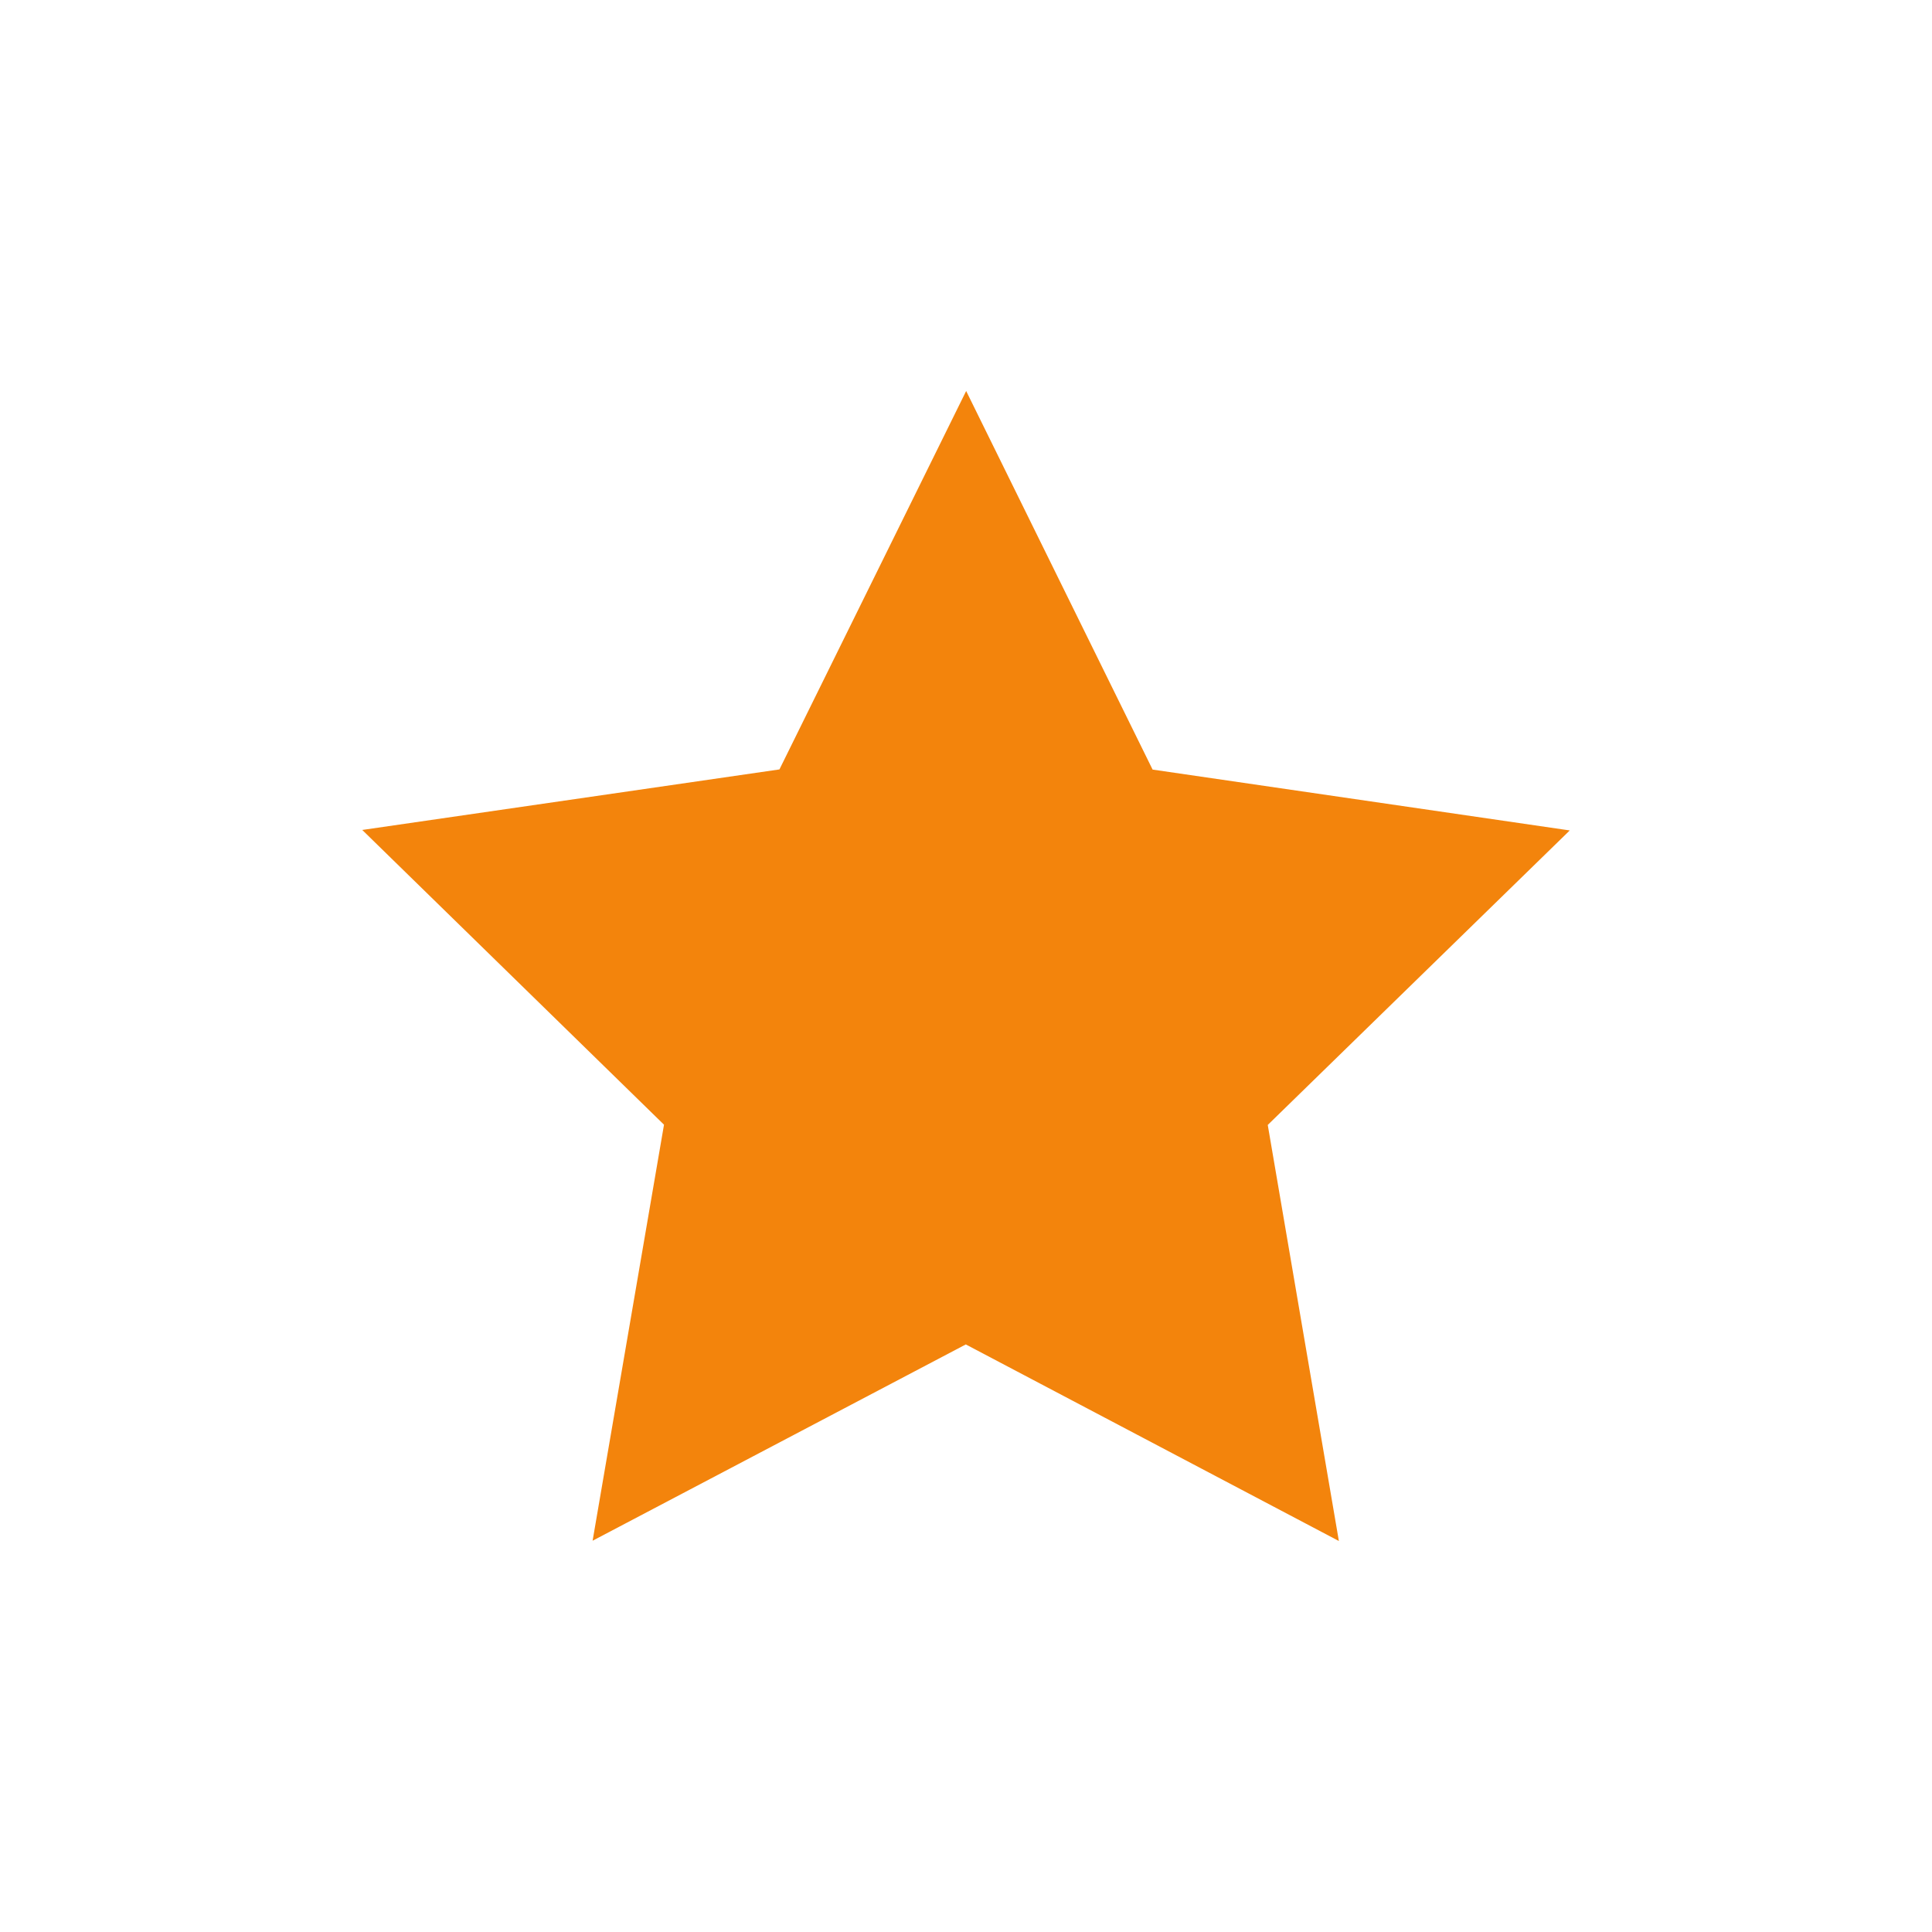
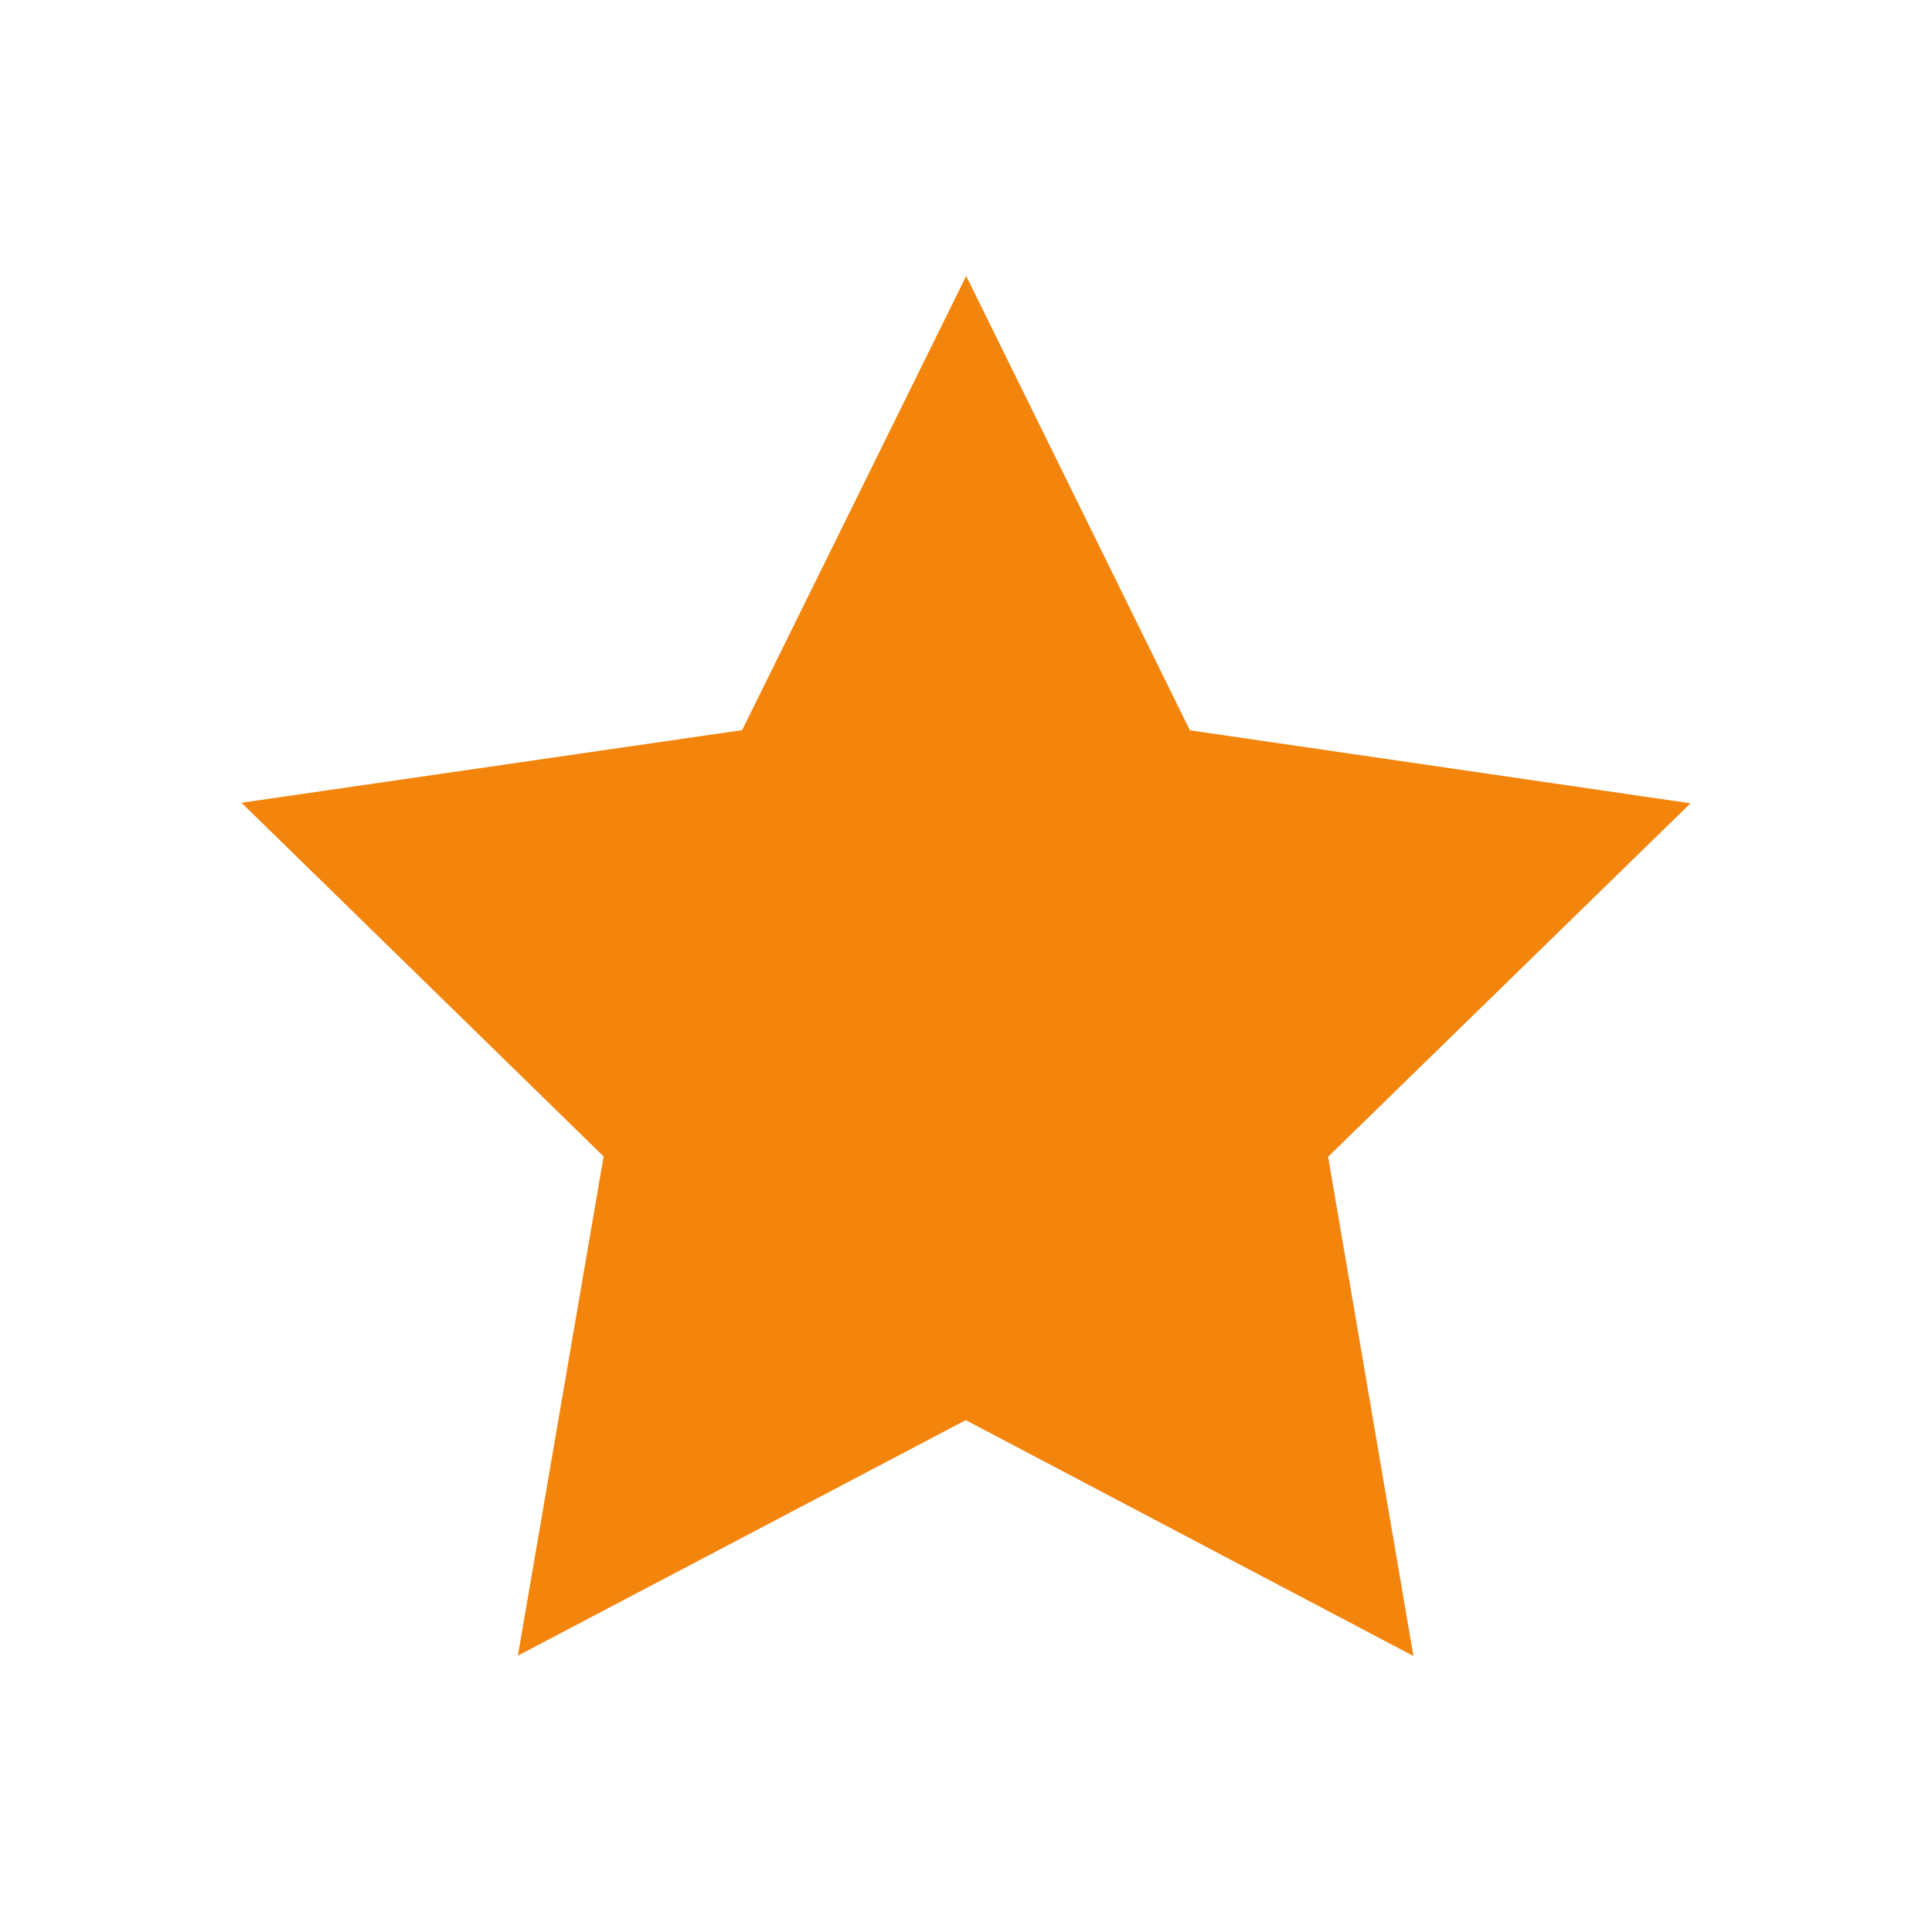
<svg xmlns="http://www.w3.org/2000/svg" xmlns:xlink="http://www.w3.org/1999/xlink" version="1.0" width="48" height="48" id="svg2">
  <defs id="defs4">
    <linearGradient id="linearGradient3810">
      <stop style="stop-color:#ffffff;stop-opacity:1;" offset="0" id="stop3812" />
      <stop style="stop-color:#ffffff;stop-opacity:0.588;" offset="1" id="stop3814" />
    </linearGradient>
    <linearGradient id="linearGradient3796">
      <stop style="stop-color:#ffffff;stop-opacity:1;" offset="0" id="stop3798" />
      <stop style="stop-color:#ffffff;stop-opacity:0.6;" offset="1" id="stop3800" />
    </linearGradient>
    <linearGradient x1="11.64" y1="4.078" x2="11.64" y2="17.924" id="linearGradient3972" gradientUnits="userSpaceOnUse">
      <stop id="stop3974" style="stop-color:#323232;stop-opacity:1" offset="0" />
      <stop id="stop3976" style="stop-color:#787878;stop-opacity:1" offset="1" />
    </linearGradient>
    <linearGradient x1="11.64" y1="4.078" x2="11.64" y2="17.924" id="linearGradient2862" xlink:href="#linearGradient3972" gradientUnits="userSpaceOnUse" gradientTransform="matrix(4,0,0,4,4,-70)" />
    <clipPath id="clipPath3647">
      <path d="m -100,-74 0,96 96,0 0,-96 -96,0 z m 39.875,20.312 16.125,0 0,19.75 19.688,0 0,16.188 -19.688,0 0,19.438 -16.125,0 0,-19.438 -19.562,0 0,-16.188 19.562,0 0,-19.75 z" id="path3649" style="opacity:0.3;color:#000000;fill:#ff0000;fill-opacity:1;fill-rule:nonzero;stroke:none;stroke-width:4;marker:none;visibility:visible;display:inline;overflow:visible;enable-background:accumulate" />
    </clipPath>
    <filter color-interpolation-filters="sRGB" id="filter3651">
      <feGaussianBlur id="feGaussianBlur3653" stdDeviation="0.831" />
    </filter>
    <clipPath id="clipPath3266">
      <path d="M 0,0 0,96 96,96 96,0 0,0 z m 12,6 72,0 c 3.324,0 6,2.676 6,6 l 0,72 c 0,3.324 -2.676,6 -6,6 L 12,90 C 8.676,90 6,87.324 6,84 L 6,12 C 6,8.676 8.676,6 12,6 z" id="path3268" style="opacity:0.3;color:#000000;fill:#ff0000;fill-opacity:1;fill-rule:nonzero;stroke:none;stroke-width:4;marker:none;visibility:visible;display:inline;overflow:visible;enable-background:accumulate" />
    </clipPath>
    <linearGradient x1="32.251" y1="6.132" x2="32.251" y2="90.239" id="linearGradient3101" xlink:href="#ButtonShadow-0" gradientUnits="userSpaceOnUse" gradientTransform="matrix(1.02381,0,0,1.011905,-1.142857,-98.07143)" />
    <linearGradient x1="45.448" y1="92.54" x2="45.448" y2="7.017" id="ButtonShadow-0" gradientUnits="userSpaceOnUse" gradientTransform="matrix(1.005865,0,0,0.994169,100,0)">
      <stop id="stop3750-8" style="stop-color:#000000;stop-opacity:1" offset="0" />
      <stop id="stop3752-5" style="stop-color:#000000;stop-opacity:0.588" offset="1" />
    </linearGradient>
    <linearGradient x1="32.251" y1="6.132" x2="32.251" y2="90.239" id="linearGradient3780" xlink:href="#ButtonShadow-0" gradientUnits="userSpaceOnUse" gradientTransform="matrix(1.02381,0,0,1.011905,-1.142857,-98.07143)" />
    <linearGradient x1="32.251" y1="6.132" x2="32.251" y2="90.239" id="linearGradient3772" xlink:href="#ButtonShadow-0" gradientUnits="userSpaceOnUse" gradientTransform="matrix(1.02381,0,0,1.011905,-1.142857,-98.07143)" />
    <linearGradient x1="32.251" y1="6.132" x2="32.251" y2="90.239" id="linearGradient3725" xlink:href="#ButtonShadow-0" gradientUnits="userSpaceOnUse" gradientTransform="matrix(1.02381,0,0,1.011905,-1.142857,-98.07143)" />
    <linearGradient x1="48" y1="90" x2="48" y2="5.988" id="linearGradient3052" xlink:href="#ButtonColor-6" gradientUnits="userSpaceOnUse" />
    <linearGradient x1="10.32" y1="21" x2="10.32" y2="0.999" id="ButtonColor-6" gradientUnits="userSpaceOnUse">
      <stop id="stop3189-4" style="stop-color:#c8c8c8;stop-opacity:1" offset="0" />
      <stop id="stop3191-0" style="stop-color:#e6e6e6;stop-opacity:1" offset="1" />
    </linearGradient>
    <linearGradient x1="36.357" y1="6" x2="36.357" y2="63.893" id="linearGradient3188" xlink:href="#linearGradient3737" gradientUnits="userSpaceOnUse" />
    <linearGradient id="linearGradient3737">
      <stop id="stop3739" style="stop-color:#ffffff;stop-opacity:1" offset="0" />
      <stop id="stop3741" style="stop-color:#ffffff;stop-opacity:0" offset="1" />
    </linearGradient>
    <radialGradient cx="48" cy="90.172" r="42" fx="48" fy="90.172" id="radialGradient3619" xlink:href="#linearGradient3737" gradientUnits="userSpaceOnUse" gradientTransform="matrix(1.157313,0,0,0.9959077,-7.551021,0.1971319)" />
    <linearGradient x1="32.251" y1="6.132" x2="32.251" y2="90.239" id="linearGradient4256" xlink:href="#ButtonShadow-0" gradientUnits="userSpaceOnUse" gradientTransform="translate(0,-97)" />
    <linearGradient xlink:href="#linearGradient3972" id="linearGradient3027" gradientUnits="userSpaceOnUse" gradientTransform="matrix(4,0,0,4,4,-70)" x1="11.64" y1="4.078" x2="11.64" y2="17.924" />
    <radialGradient xlink:href="#linearGradient3887" id="radialGradient3893" cx="63.458" cy="58.983" fx="63.458" fy="58.983" r="45.966" gradientUnits="userSpaceOnUse" />
    <linearGradient id="linearGradient3887">
      <stop style="stop-color:#fafafa;stop-opacity:1;" offset="0" id="stop3889" />
      <stop style="stop-color:#dcdcdc;stop-opacity:0.197;" offset="1" id="stop3891" />
    </linearGradient>
    <radialGradient r="45.966" fy="58.983" fx="63.458" cy="58.983" cx="63.458" gradientUnits="userSpaceOnUse" id="radialGradient3961" xlink:href="#linearGradient3887" />
    <radialGradient xlink:href="#linearGradient3887-5" id="radialGradient4065" cx="48" cy="48" fx="48" fy="48" r="47.797" gradientTransform="matrix(1,0,0,1.008511,0,-0.4085112)" gradientUnits="userSpaceOnUse" />
    <linearGradient id="linearGradient3887-5">
      <stop style="stop-color:#fafafa;stop-opacity:1;" offset="0" id="stop3889-4" />
      <stop style="stop-color:#dcdcdc;stop-opacity:0.197;" offset="1" id="stop3891-9" />
    </linearGradient>
    <radialGradient r="47.797" fy="48" fx="48" cy="48" cx="48" gradientTransform="matrix(1,0,0,1.008511,0,-0.4085112)" gradientUnits="userSpaceOnUse" id="radialGradient4446" xlink:href="#linearGradient3887-5" />
    <radialGradient xlink:href="#linearGradient3796" id="radialGradient3802" cx="18" cy="12" fx="18" fy="12" r="36" gradientUnits="userSpaceOnUse" />
    <radialGradient xlink:href="#linearGradient3810" id="radialGradient3816" cx="54" cy="48" fx="54" fy="48" r="36" gradientUnits="userSpaceOnUse" />
    <clipPath id="clipPath2986">
      <path d="m -100,-74 0,96 96,0 0,-96 -96,0 z m 48,16 c 17.673,0 32,14.327 32,32 0,17.673 -14.327,32 -32,32 -17.673,0 -32,-14.327 -32,-32 0,-17.673 14.327,-32 32,-32 z m 0,8 c -13.255,0 -24,10.745 -24,24 0,13.255 10.745,24 24,24 13.255,0 24,-10.745 24,-24 0,-13.255 -10.745,-24 -24,-24 z m 0,4 c 2.216,0 4,1.784 4,4 l 0,9 7.875,-4.5 c 1.919,-1.108 4.392,-0.419 5.5,1.5 1.108,1.919 0.419,4.392 -1.5,5.5 l -7.75,4.5 7.75,4.5 c 1.919,1.108 2.608,3.581 1.5,5.5 -1.108,1.919 -3.581,2.608 -5.5,1.5 L -48,-19 l 0,9 c 0,2.216 -1.784,4 -4,4 -2.216,0 -4,-1.784 -4,-4 l 0,-9 -7.875,4.5 c -1.919,1.108 -4.392,0.419 -5.5,-1.5 -1.108,-1.919 -0.419,-4.392 1.5,-5.5 l 7.75,-4.5 -7.75,-4.5 c -1.919,-1.108 -2.608,-3.581 -1.5,-5.5 1.108,-1.919 3.581,-2.608 5.5,-1.5 l 7.875,4.5 0,-9 c 0,-2.216 1.784,-4 4,-4 z" id="path2988" style="opacity:0.3;color:#000000;fill:#ff0000;fill-opacity:1;fill-rule:nonzero;stroke:none;stroke-width:4;marker:none;visibility:visible;display:inline;overflow:visible;enable-background:accumulate" />
    </clipPath>
    <filter color-interpolation-filters="sRGB" id="filter3762">
      <feGaussianBlur id="feGaussianBlur3764" stdDeviation="0.96" />
    </filter>
    <filter color-interpolation-filters="sRGB" id="filter3986">
      <feGaussianBlur id="feGaussianBlur3988" stdDeviation="0.878" />
    </filter>
  </defs>
-   <path style="fill:url(#radialGradient3816);fill-opacity:1;stroke:none" id="path3808" d="m 90,48 a 36,36 0 1 1 -72,0 36,36 0 1 1 72,0 z" transform="matrix(0.6666667,0,0,0.6666667,-12,-7.999999)" />
-   <path style="color:#000000;fill:#f3840c;fill-opacity:1;fill-rule:nonzero;stroke:none;stroke-width:1;marker:none;visibility:visible;display:inline;overflow:visible;enable-background:accumulate" id="path3649-9" d="M 33.264,38.286 23.995,33.402 14.723,38.279 16.497,27.943 9,20.62 19.365,19.116 24.004,9.714 28.636,19.12 39,20.632 31.497,27.949 z" />
+   <path style="color:#000000;fill:#f3840c;fill-opacity:1;fill-rule:nonzero;stroke:none;stroke-width:1;marker:none;visibility:visible;display:inline;overflow:visible;enable-background:accumulate" id="path3649-9" d="M 35.116,41.143 23.994,35.283 12.867,41.134 14.997,28.732 6,19.944 18.438,18.14 24.005,6.857 29.563,18.144 42,19.958 32.997,28.739 z" />
</svg>
